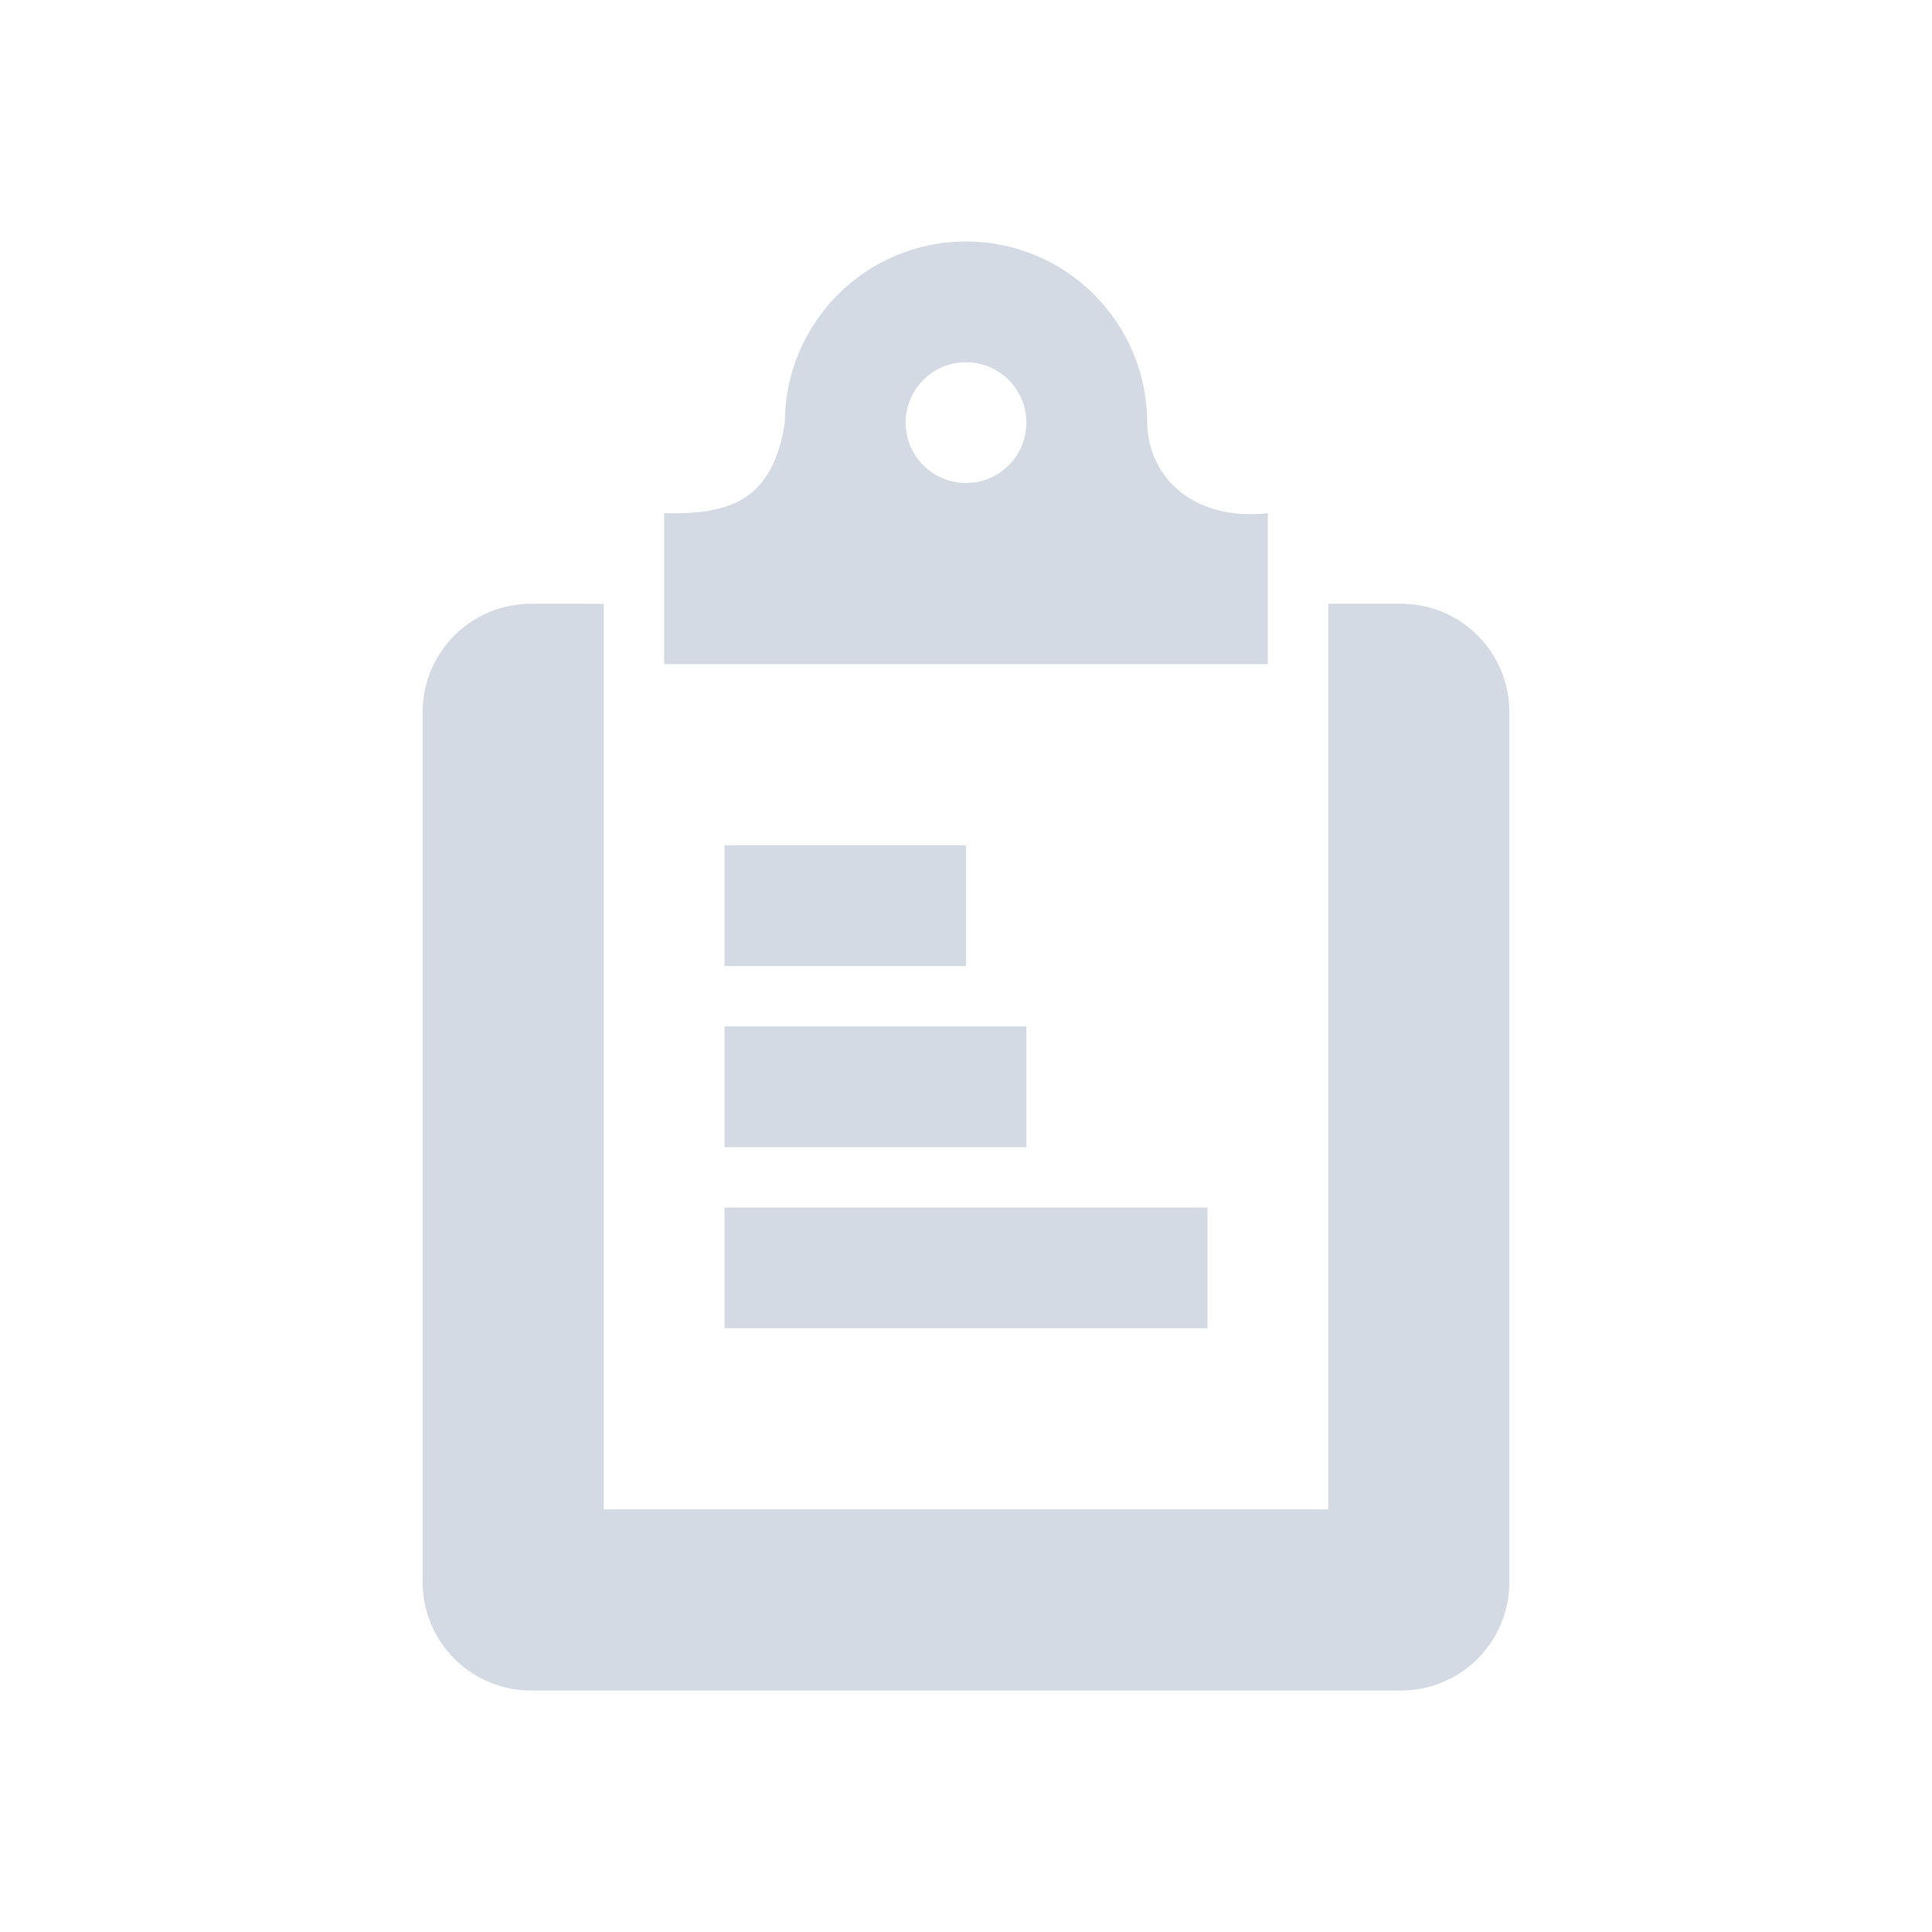
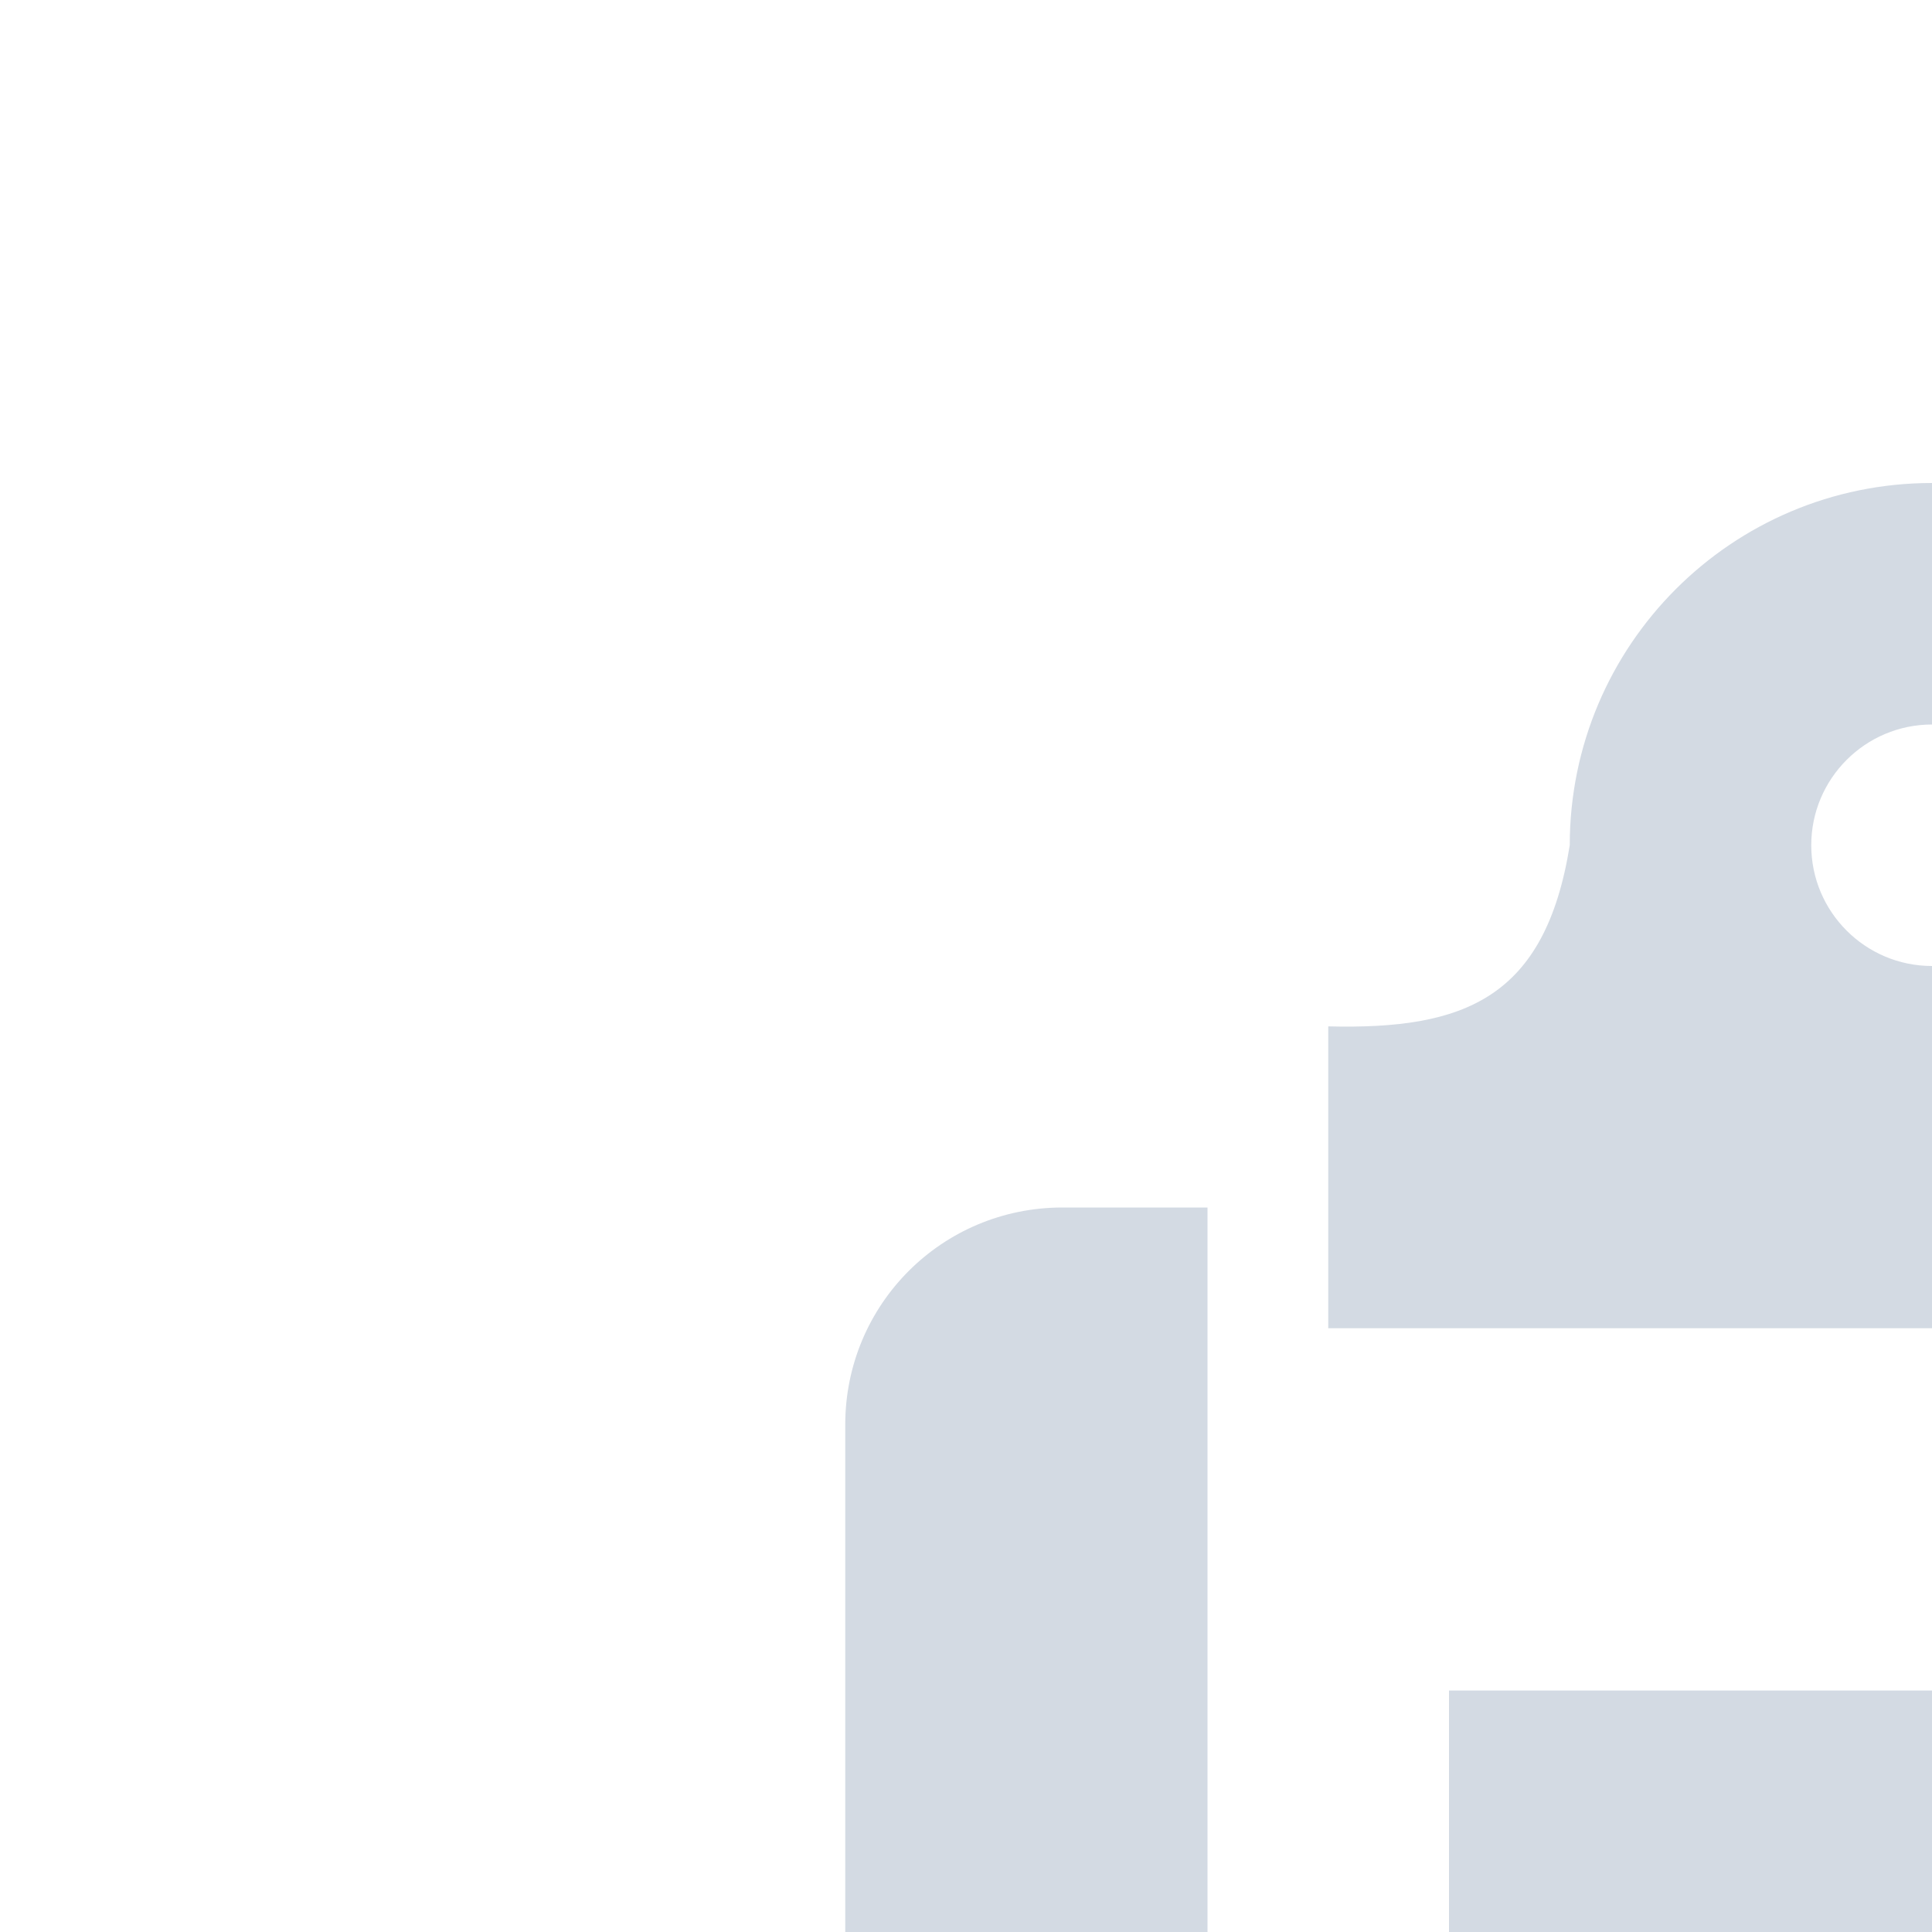
- <svg xmlns="http://www.w3.org/2000/svg" width="32" height="32" version="1.1">
+ <svg xmlns="http://www.w3.org/2000/svg" width="16" height="16" version="1.1">
  <g id="22-22-klipper" transform="translate(27,5)">
    <rect style="opacity:0.001" width="16" height="16" x="5" y="5" />
    <path style="fill:#d3dae3" d="m 16,8 c -1.105,0 -2,0.895 -2,2 0,1.07 -1,1 -1,1 v 1.434 c -0.002,0.017 -9.1e-5,0.032 0,0.049 v 0.518 H 13.627 16 18.373 19 v -0.518 c 9.1e-5,-0.016 0.002,-0.032 0,-0.049 v -1.434 c 0,0 -1,0.07 -1,-1 0,-1.105 -0.895,-2 -2,-2 z m 0,1 c 0.552,0 1,0.448 1,1 0,0.552 -0.448,1 -1,1 -0.552,0 -1,-0.448 -1,-1 0,-0.552 0.448,-1 1,-1 z M 11.199,12 C 10.534,12 10,12.534 10,13.199 v 9.602 c 0,0.665 0.534,1.199 1.199,1.199 h 9.602 C 21.466,24 22,23.466 22,22.801 V 13.199 C 22,12.534 21.466,12 20.801,12 H 20 v 2 3 5 h -8 v -5 V 14 12 Z M 13,15 v 1 h 3 v -1 z m 0,2 v 1 h 4 v -1 z m 0,2 v 1 h 6 v -1 z" />
  </g>
  <g id="klipper">
-     <rect style="opacity:0.001" width="32" height="32" x="0" y="0" />
+     <rect style="opacity:0.001" width="16" height="16" x="0" y="0" />
    <path style="fill:#d3dae3" d="M 16 4 C 14.343 4 13 5.343 13 7 C 12.796 8.269 12.127 8.528 11 8.5 L 11 11 L 12 11 L 20 11 L 21 11 L 21 8.5 C 19.813 8.633 19.02 7.949 19 7 C 19 5.343 17.657 4 16 4 z M 16 6 C 16.552 6 17 6.448 17 7 C 17 7.552 16.552 8 16 8 C 15.448 8 15 7.552 15 7 C 15 6.448 15.448 6 16 6 z M 8.799 10 C 7.802 10 7 10.802 7 11.799 L 7 26.201 C 7 27.198 7.802 28 8.799 28 L 23.201 28 C 24.198 28 25 27.198 25 26.201 L 25 11.799 C 25 10.802 24.198 10 23.201 10 L 22 10 L 22 13 L 22 17.5 L 22 25 L 10 25 L 10 17.5 L 10 13 L 10 10 L 8.799 10 z M 12 14 L 12 16 L 16 16 L 16 14 L 12 14 z M 12 17 L 12 19 L 17 19 L 17 17 L 12 17 z M 12 20 L 12 22 L 20 22 L 20 20 L 12 20 z" />
  </g>
</svg>
